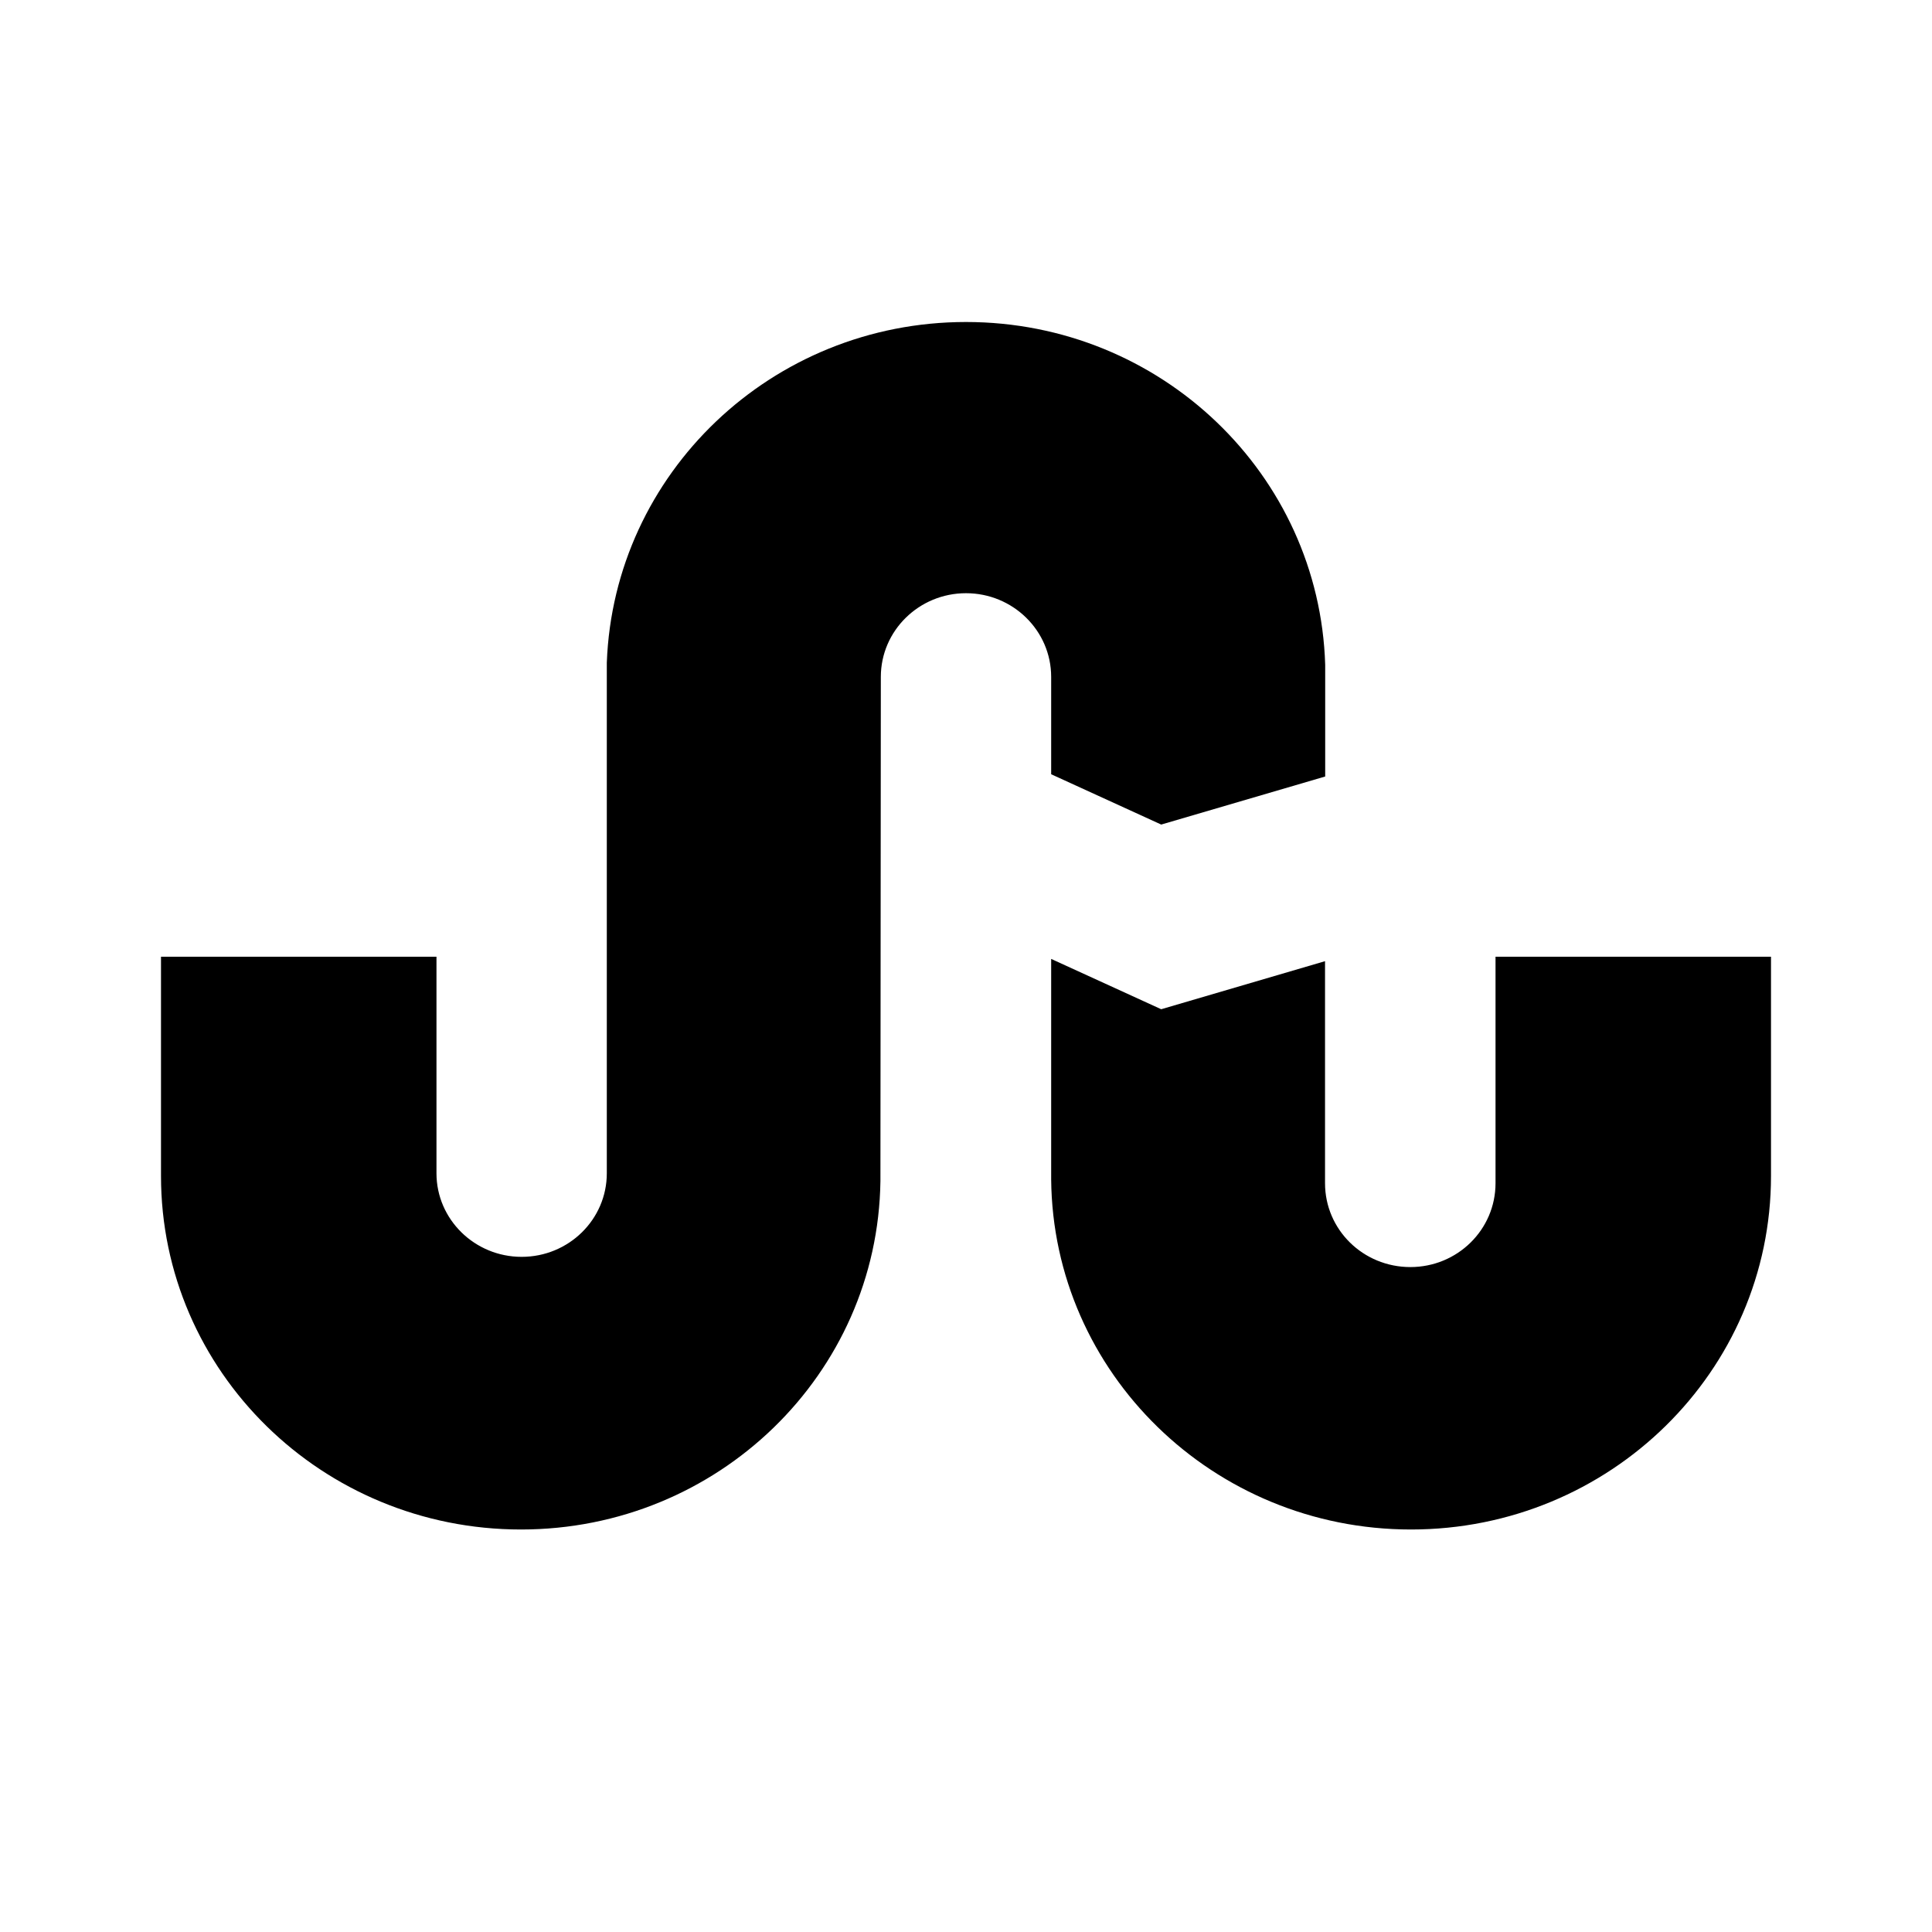
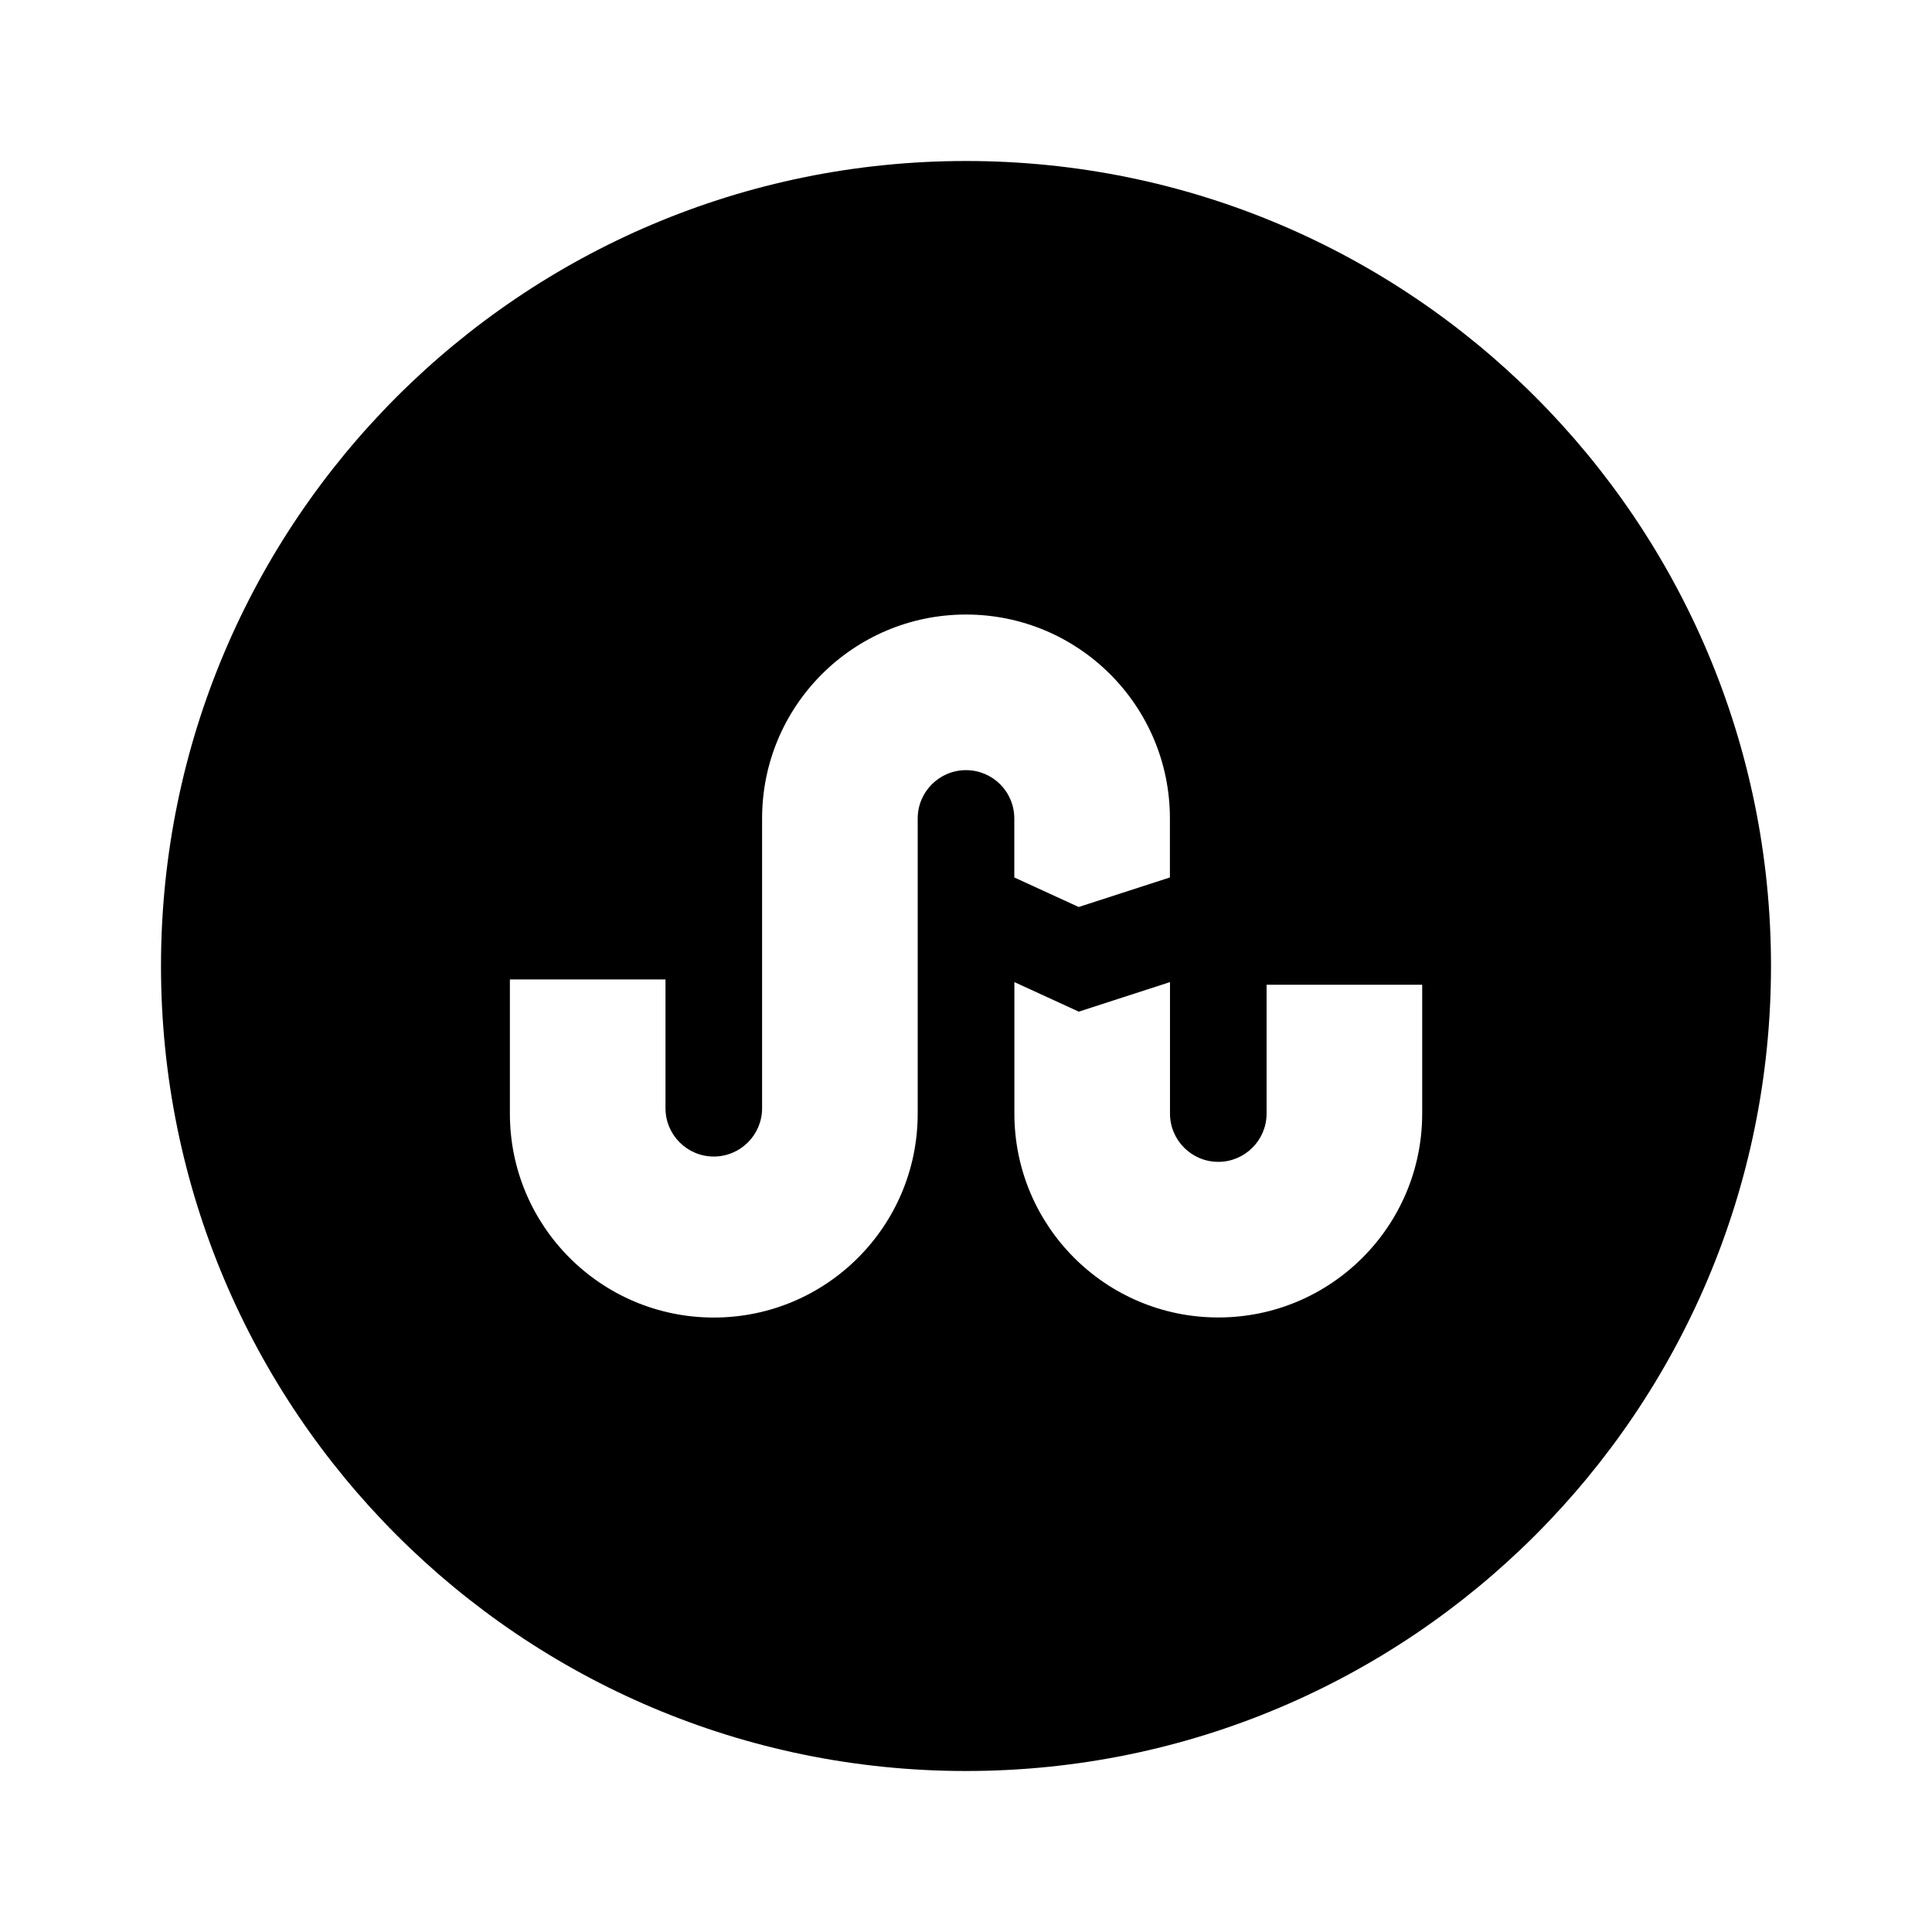
<svg xmlns="http://www.w3.org/2000/svg" version="1.1" x="0px" y="0px" viewBox="0 0 24 24" style="enable-background:new 0 0 24 24;" xml:space="preserve">
  <g id="stumbleupon">
-     <path id="icon" d="M13.058,9.618l1.367,0.625l2.037-0.597V8.258C16.39,5.895,14.423,4,12,4C9.585,4,7.625,5.882,7.538,8.232v6.343   c0,0.573-0.473,1.038-1.058,1.038s-1.058-0.467-1.058-1.038v-2.69H2c0,0,0,2.693,0,2.723C2,17.035,4.002,19,6.472,19   c2.447,0,4.432-1.93,4.465-4.328l0.005-6.263c0-0.575,0.475-1.04,1.058-1.04s1.058,0.465,1.058,1.04V9.618z M18.578,11.885v2.813   c0,0.577-0.473,1.042-1.058,1.042c-0.587,0-1.06-0.465-1.06-1.042V11.94l-2.035,0.597l-1.367-0.625v2.738   c0.022,2.405,2.015,4.35,4.47,4.35C19.998,19,22,17.035,22,14.608c0-0.03,0-2.723,0-2.723H18.578z" />
+     <path d="M12,2C6.477,2,2,6.477,2,12s4.477,10,10,10s10-4.477,10-10S17.523,2,12,2z M12,9.567c-0.331,0-0.6,0.269-0.6,0.6v3.667   c0,1.399-1.134,2.533-2.533,2.533c-1.399,0-2.533-1.134-2.533-2.533v-1.667h1.933v1.6c0,0.331,0.269,0.6,0.6,0.6   c0.331,0,0.6-0.269,0.6-0.6v-3.6c0-1.399,1.134-2.533,2.533-2.533s2.533,1.134,2.533,2.533V10.9L13.4,11.267L12.6,10.9v-0.733   C12.6,9.835,12.331,9.567,12,9.567z M17.667,13.833c0,1.399-1.134,2.533-2.533,2.533c-1.399,0-2.533-1.134-2.533-2.533V12.2   l0.8,0.367l1.133-0.367v1.633c0,0.331,0.269,0.6,0.6,0.6c0.331,0,0.6-0.269,0.6-0.6v-1.6h1.933V13.833z" />
  </g>
  <g id="Layer_1">
</g>
</svg>
